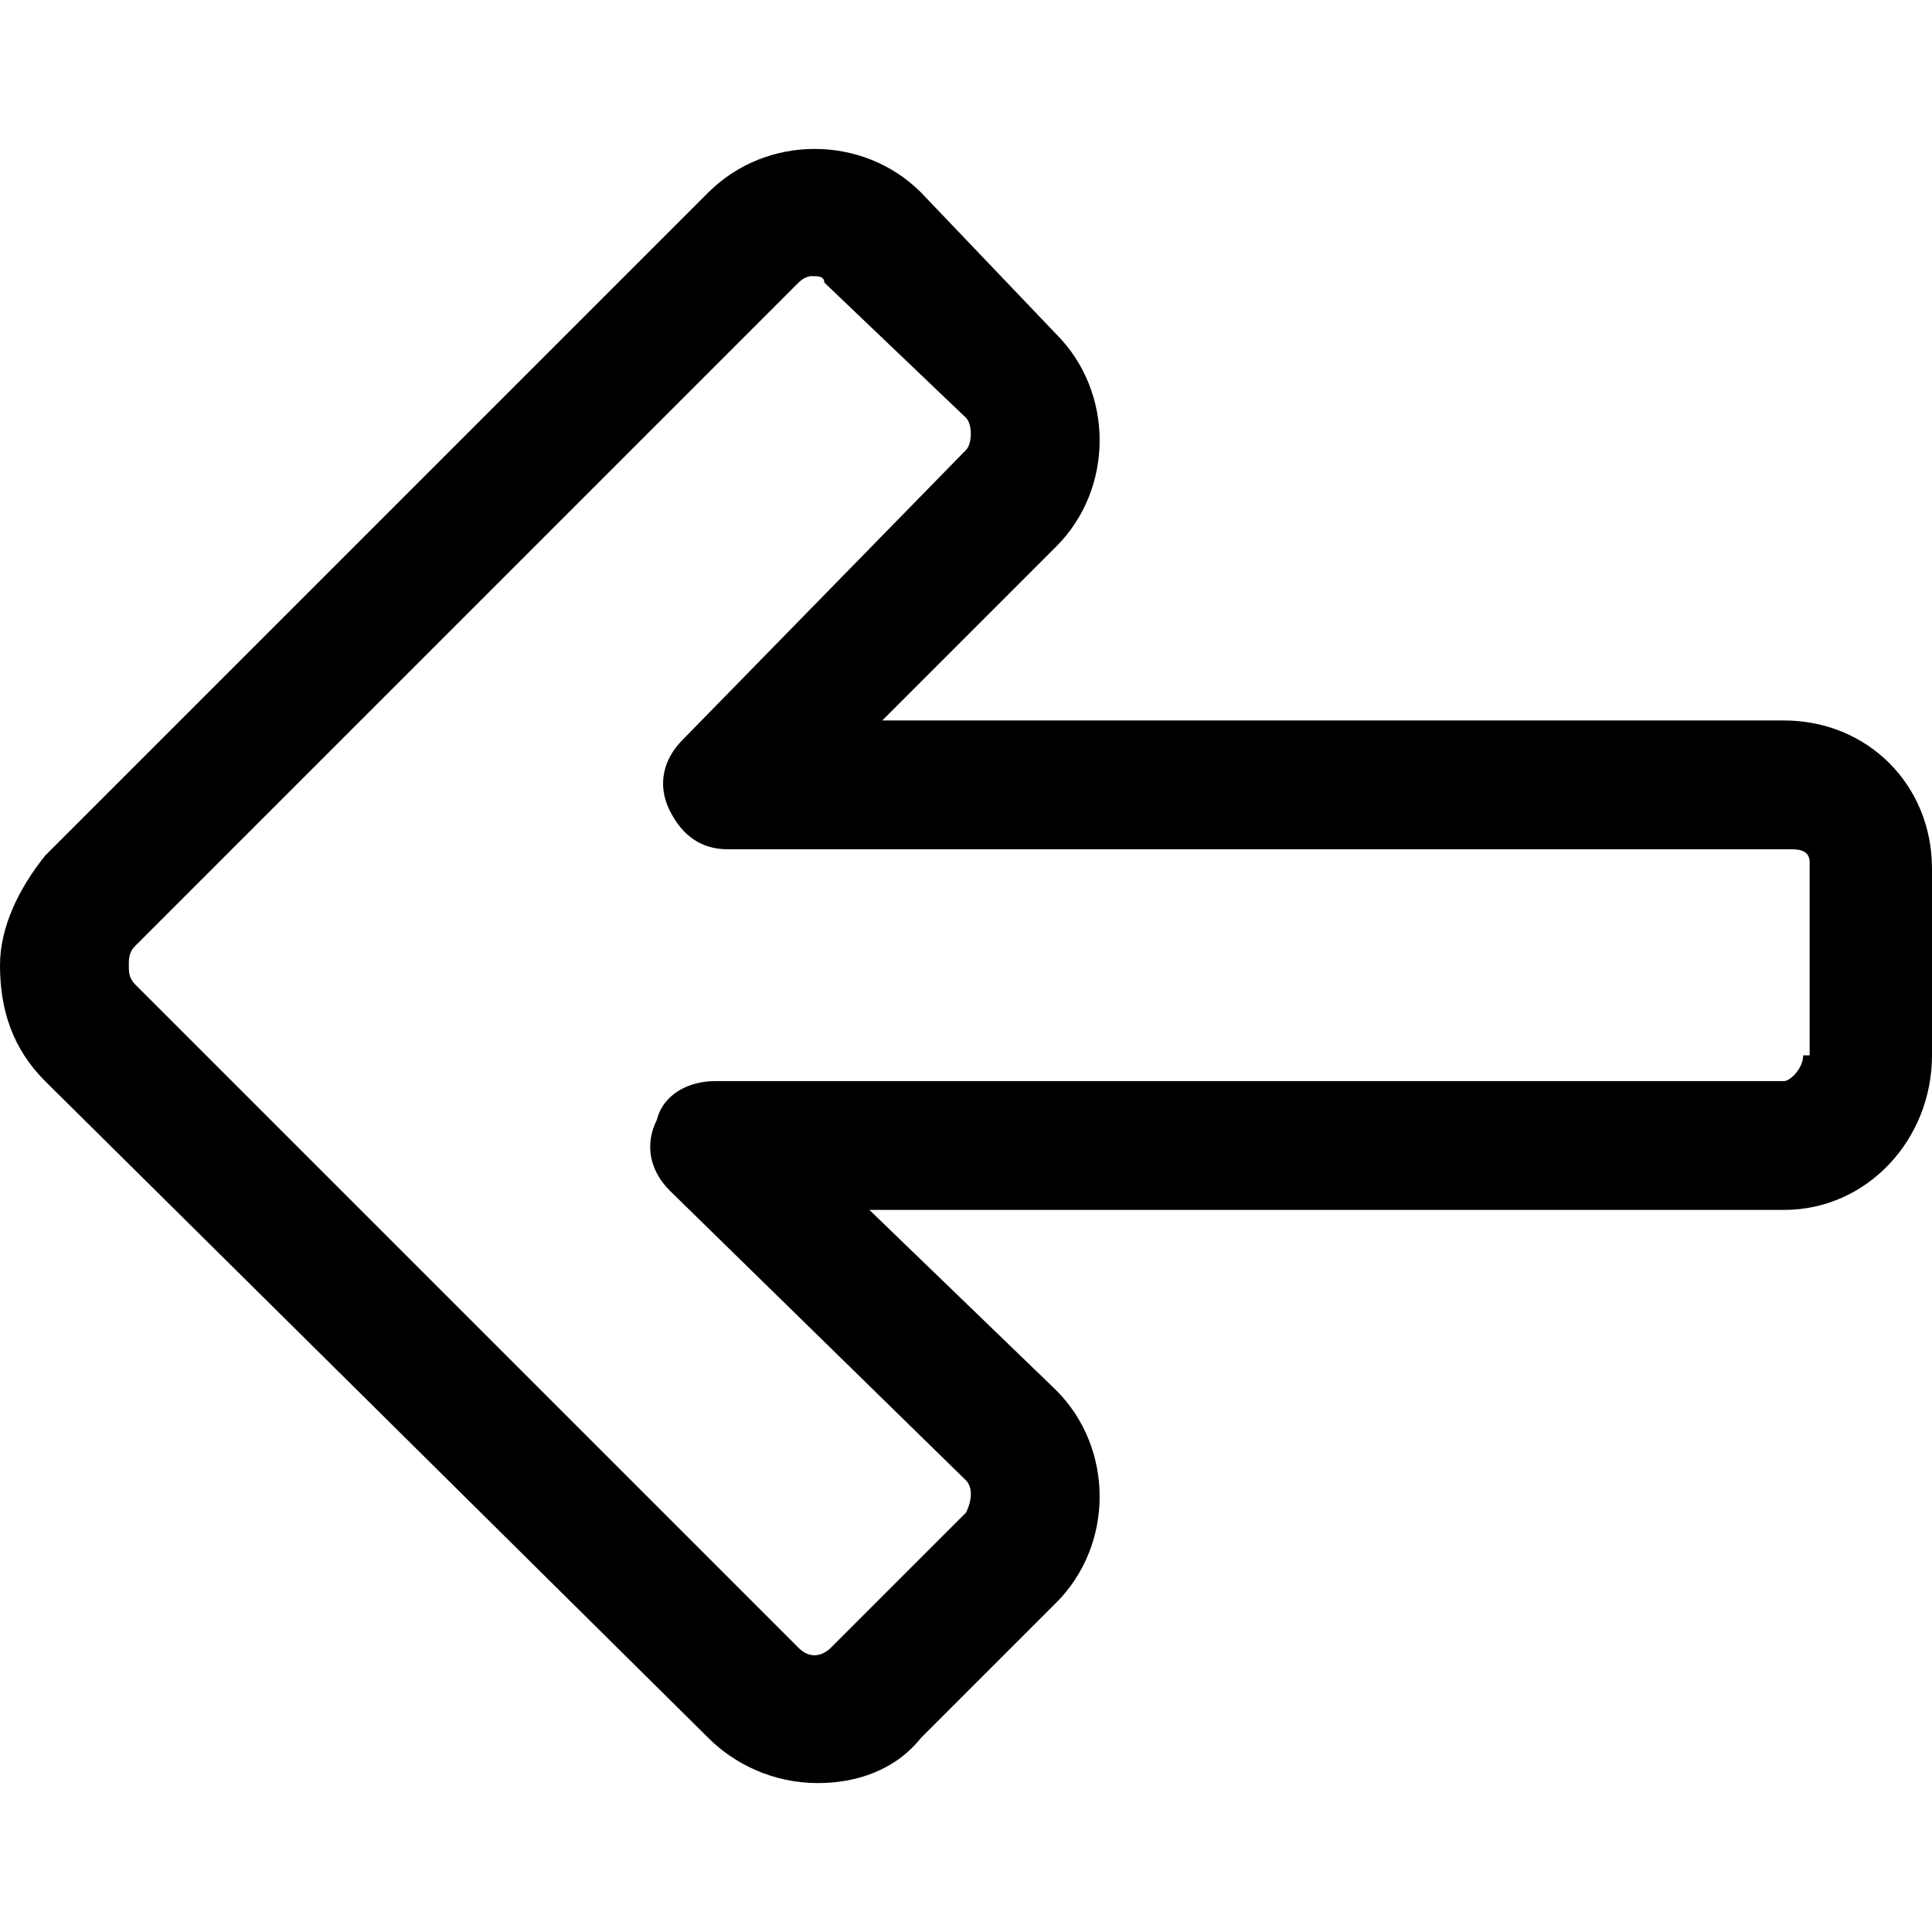
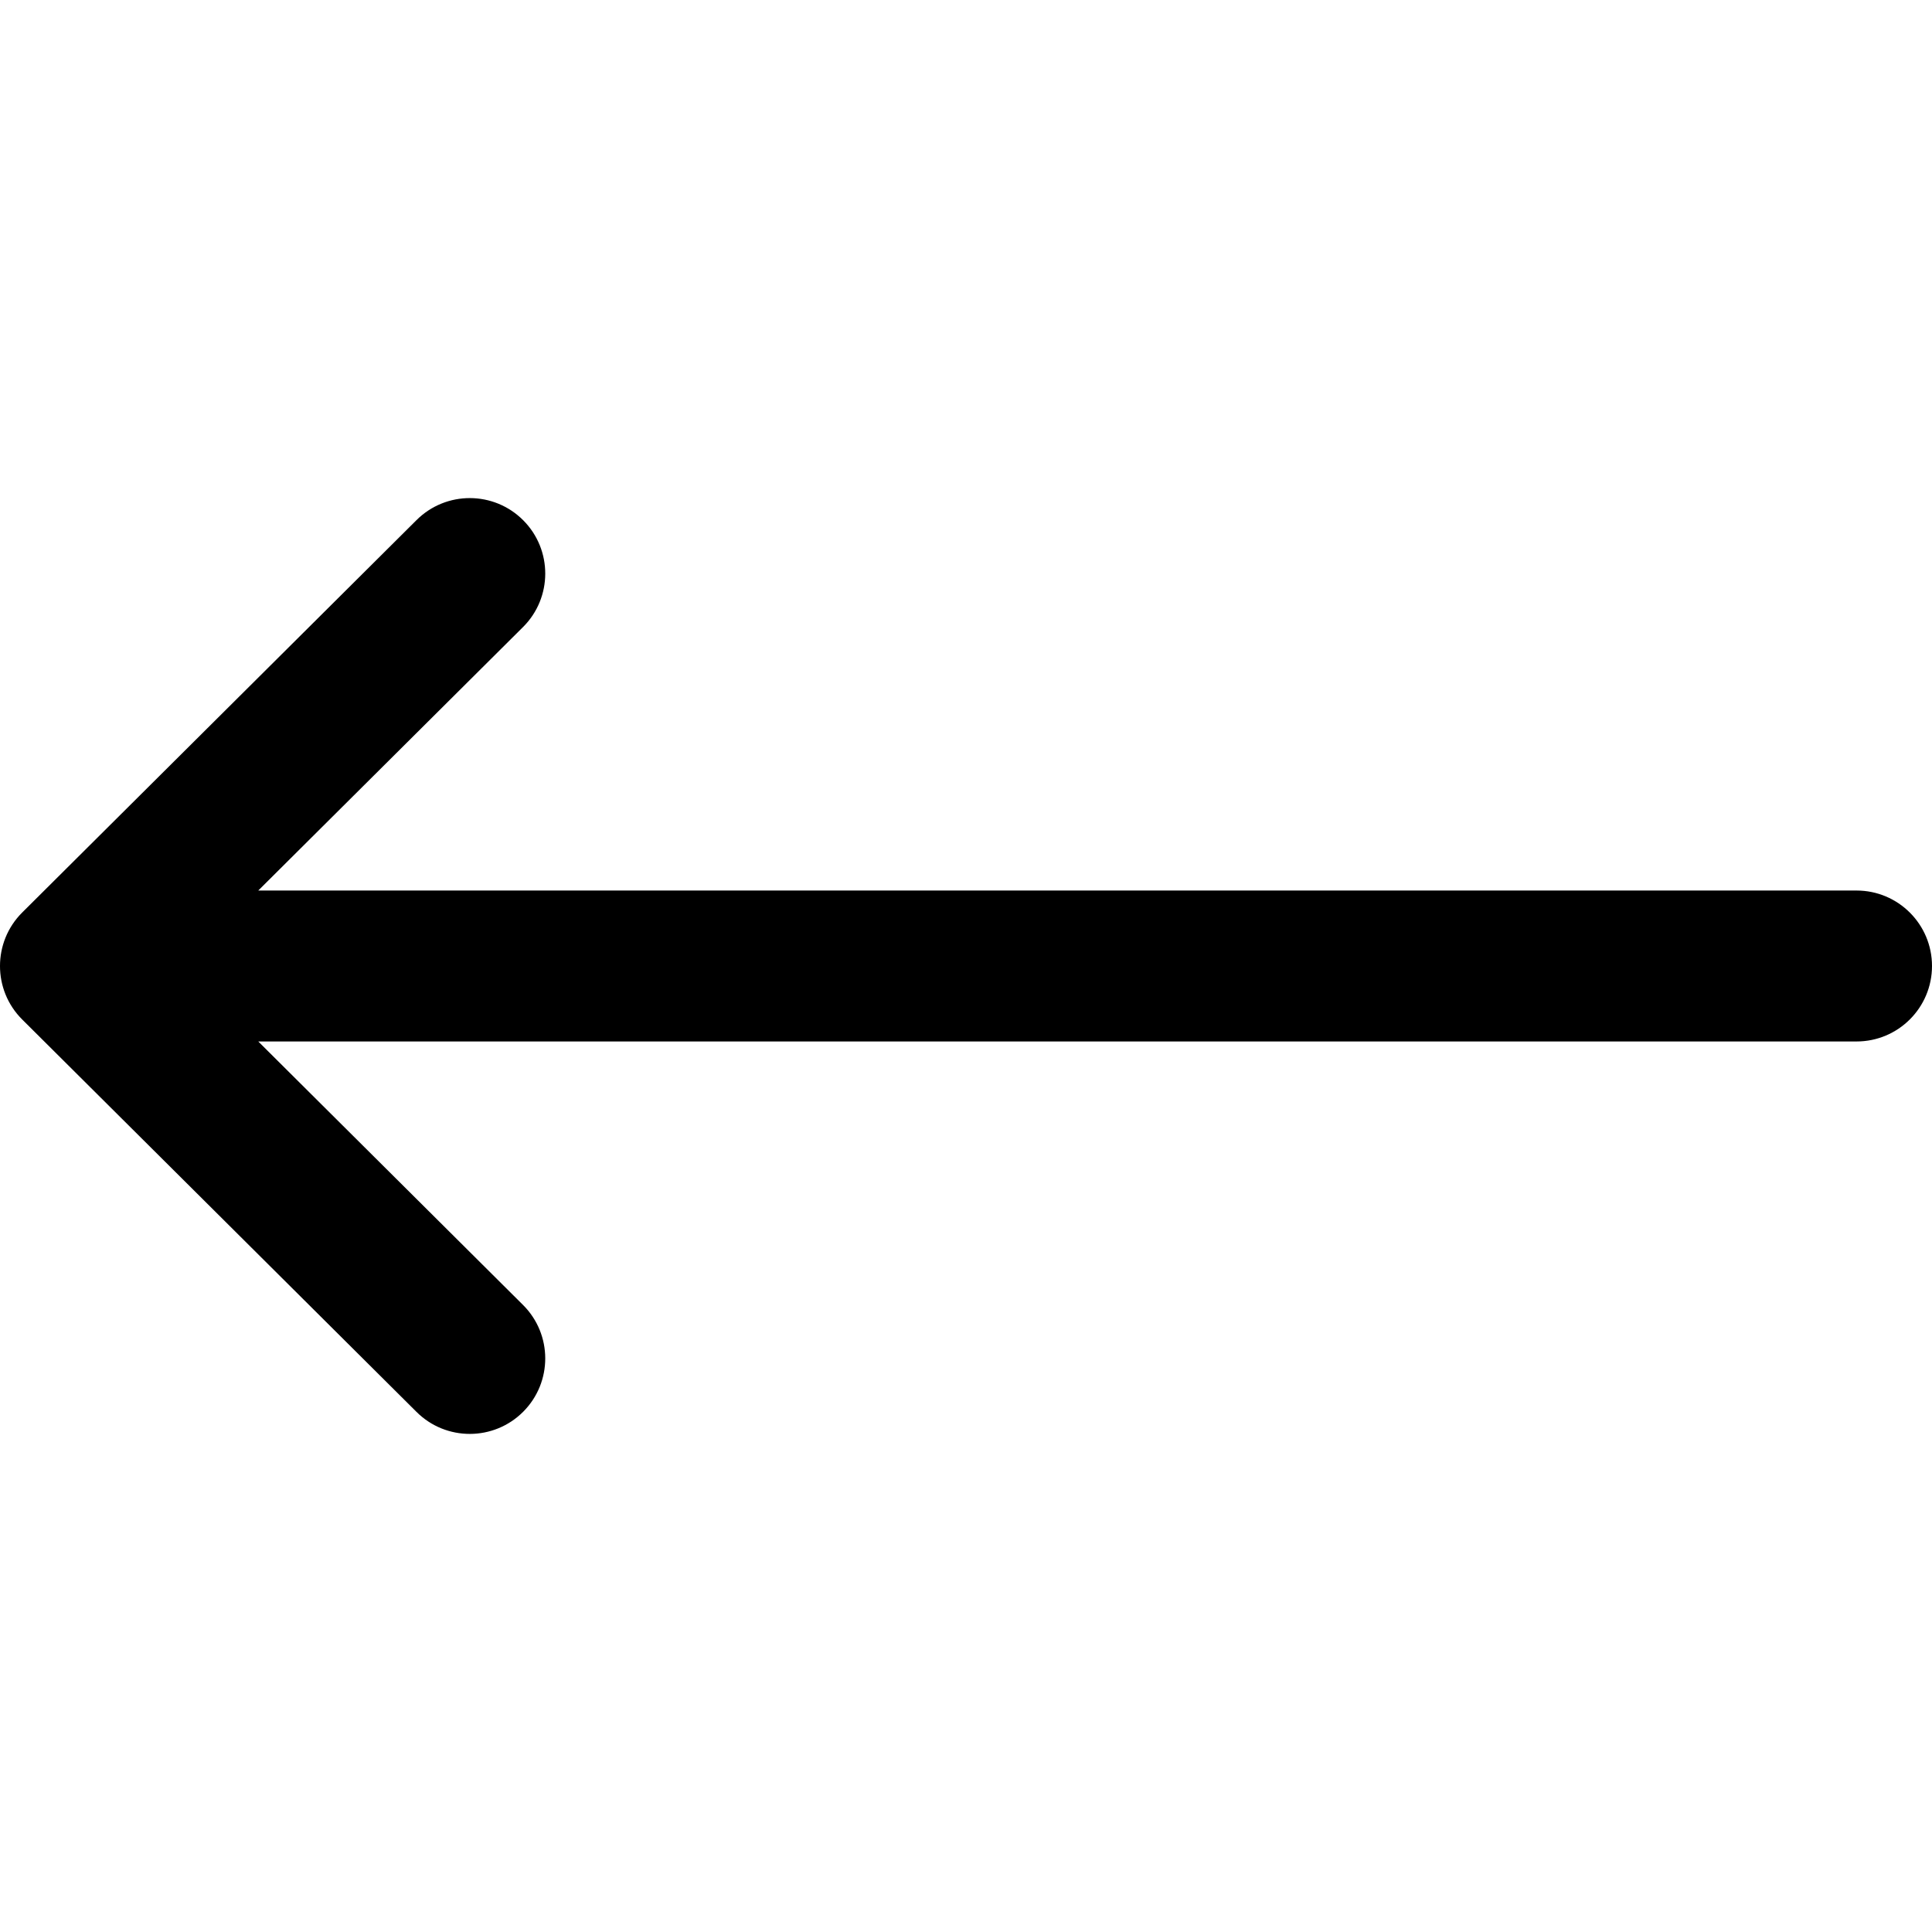
- <svg xmlns="http://www.w3.org/2000/svg" version="1.1" id="Layer_1" x="0px" y="0px" viewBox="0 0 512 512" style="enable-background:new 0 0 512 512;" xml:space="preserve">
+ <svg xmlns="http://www.w3.org/2000/svg" version="1.1" id="Capa_1" x="0px" y="0px" viewBox="0 0 512 512" style="enable-background:new 0 0 512 512;" xml:space="preserve">
  <g>
    <g>
-       <path d="M472.747,190.933H233.814l46.08-46.08c15.36-15.36,15.36-40.96,0-56.32l-35.84-37.547c-15.36-15.36-40.96-15.36-56.32,0    L11.947,226.772C5.12,235.306,0,245.546,0,255.786c0,11.947,3.413,22.186,11.947,30.72l175.787,174.08    c6.827,6.827,17.067,11.947,29.013,11.947c10.24,0,20.48-3.413,27.307-11.947l35.84-35.84c15.36-15.36,15.36-40.96,0-56.32    L230.4,320.64h242.347c22.186,0,39.253-18.774,39.253-40.96v-49.493C512,208,494.933,190.933,472.747,190.933z M479.573,279.68    h-1.706c0,3.413-3.413,6.827-5.12,6.827H189.44c-6.827,0-13.653,3.413-15.36,10.24c-3.413,6.827-1.707,13.653,3.413,18.774    l78.507,76.8c1.707,1.707,1.707,5.12,0,8.534l-35.84,35.84c-1.707,1.707-5.12,3.413-8.534,0L35.84,260.906    c-1.706-1.706-1.706-3.413-1.706-5.119c0-1.706,0-3.413,1.706-5.12L211.627,74.88c1.707-1.706,3.413-1.706,3.413-1.706    c1.707,0,3.413,0,3.413,1.706L256,110.719c1.707,1.706,1.707,6.827,0,8.533l-75.093,76.8c-5.12,5.12-6.827,11.946-3.413,18.774    c3.413,6.827,8.534,10.24,15.36,10.24h281.6c1.706,0,5.12,0,5.12,3.413V279.68z" />
+       <path d="M492,236H68.442l70.164-69.824c7.829-7.792,7.859-20.455,0.067-28.284c-7.792-7.83-20.456-7.859-28.285-0.068    l-104.504,104c-0.007,0.006-0.012,0.013-0.018,0.019c-7.809,7.792-7.834,20.496-0.002,28.314c0.007,0.006,0.012,0.013,0.018,0.019    l104.504,104c7.828,7.79,20.492,7.763,28.285-0.068c7.792-7.829,7.762-20.492-0.067-28.284L68.442,276H492    c11.046,0,20-8.954,20-20C512,244.954,503.046,236,492,236z" />
    </g>
  </g>
  <g>
</g>
  <g>
</g>
  <g>
</g>
  <g>
</g>
  <g>
</g>
  <g>
</g>
  <g>
</g>
  <g>
</g>
  <g>
</g>
  <g>
</g>
  <g>
</g>
  <g>
</g>
  <g>
</g>
  <g>
</g>
  <g>
</g>
</svg>
